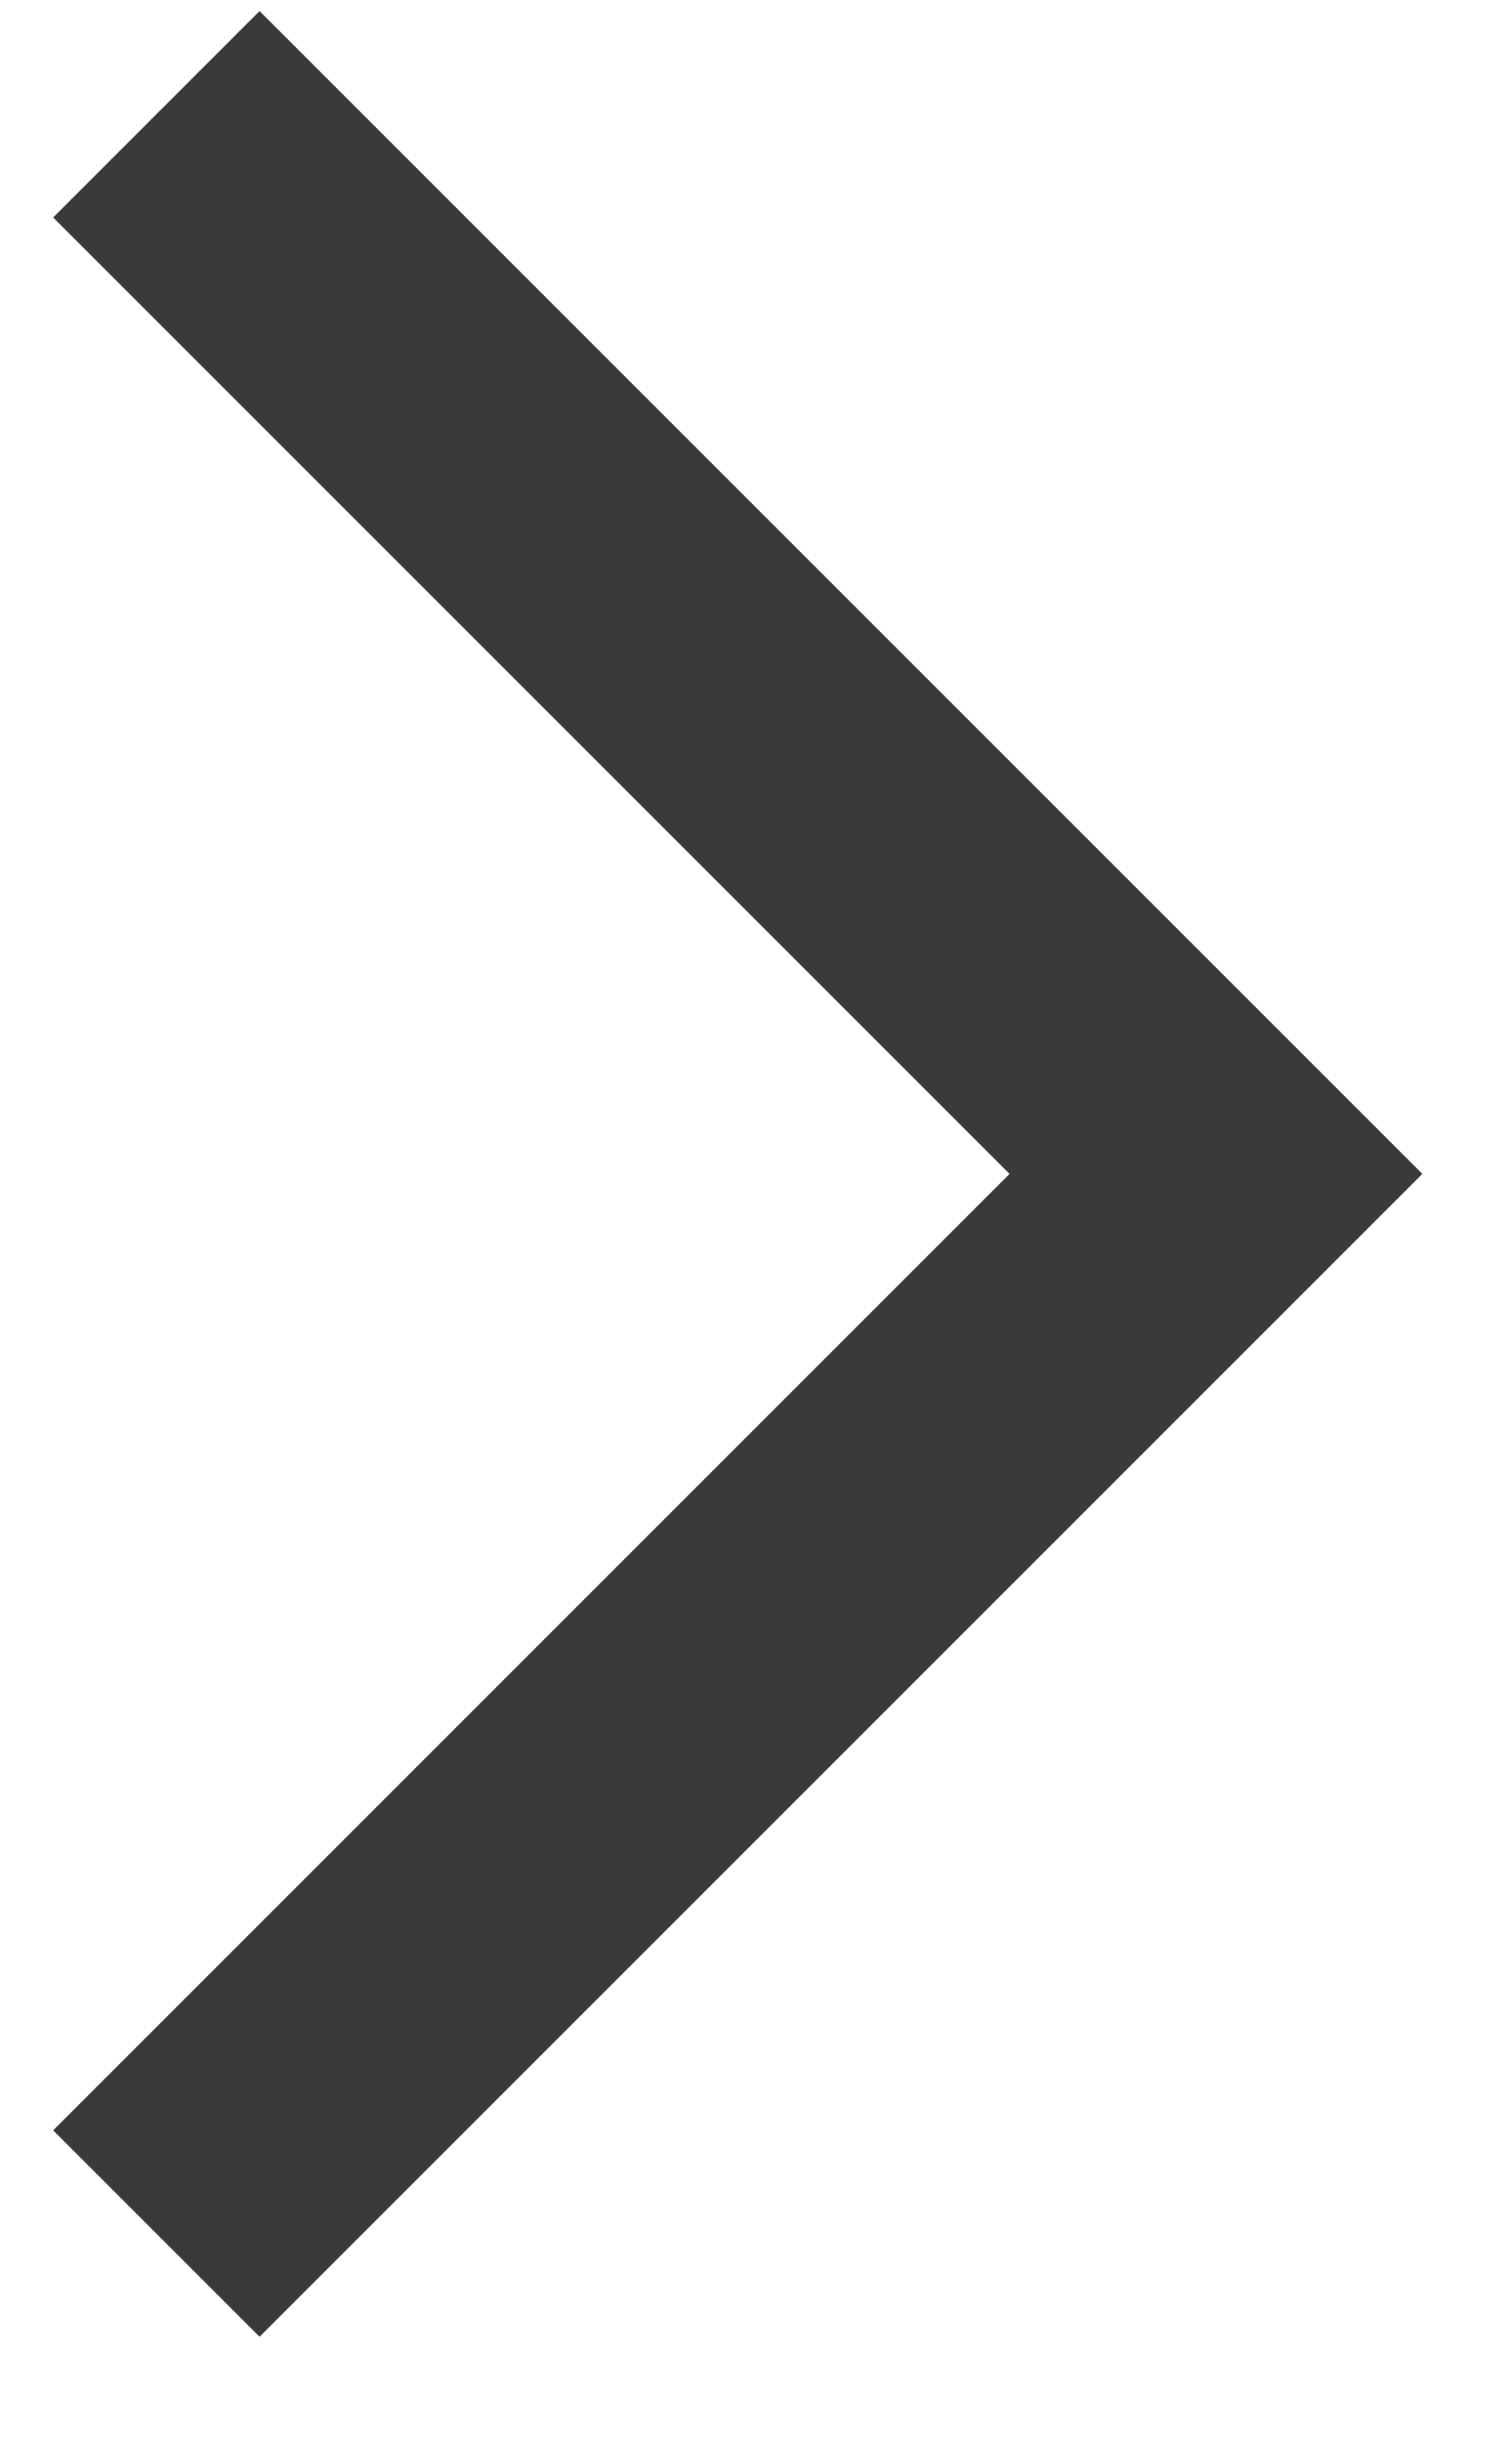
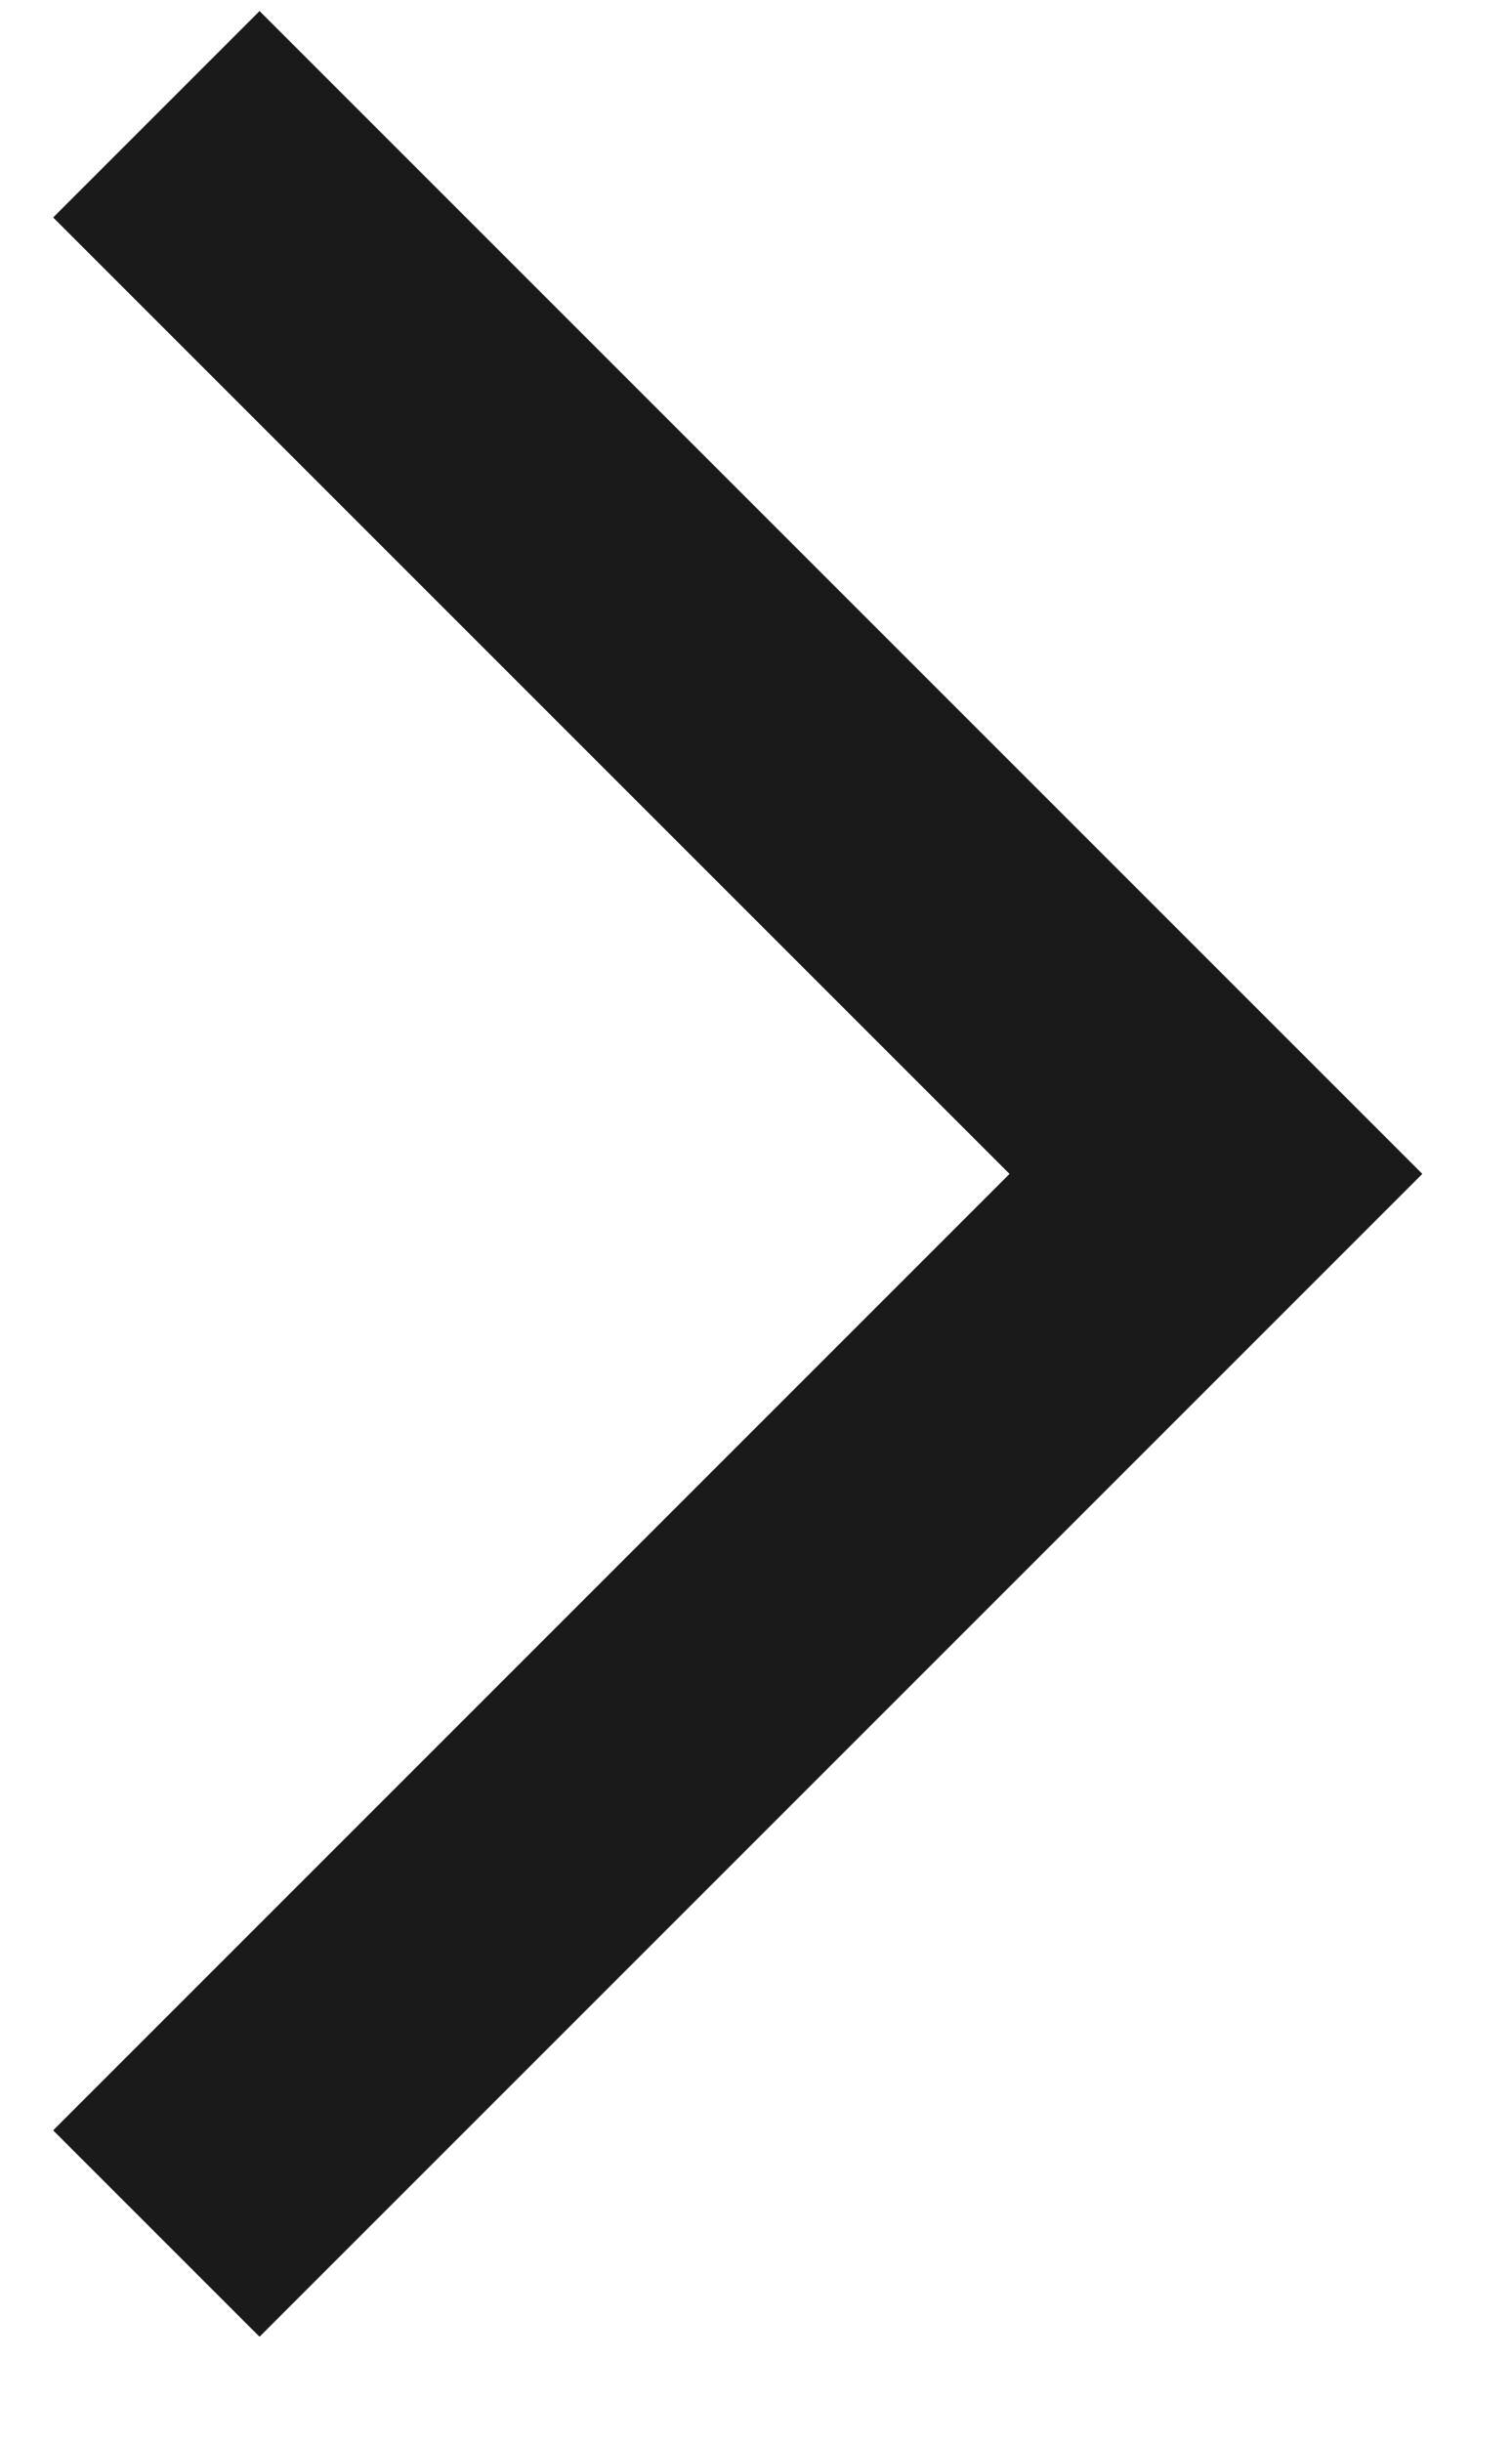
<svg xmlns="http://www.w3.org/2000/svg" width="13" height="21" viewBox="0 0 13 21" fill="none">
-   <path d="M2.232 0.095L12.232 10.095L2.232 20.095L0.457 18.32L8.682 10.095L0.457 1.87L2.232 0.095Z" fill="#3A3A3A" />
+   <path d="M2.232 0.095L12.232 10.095L2.232 20.095L0.457 18.32L8.682 10.095L0.457 1.87L2.232 0.095Z" fill="#1a1a1a" />
</svg>
